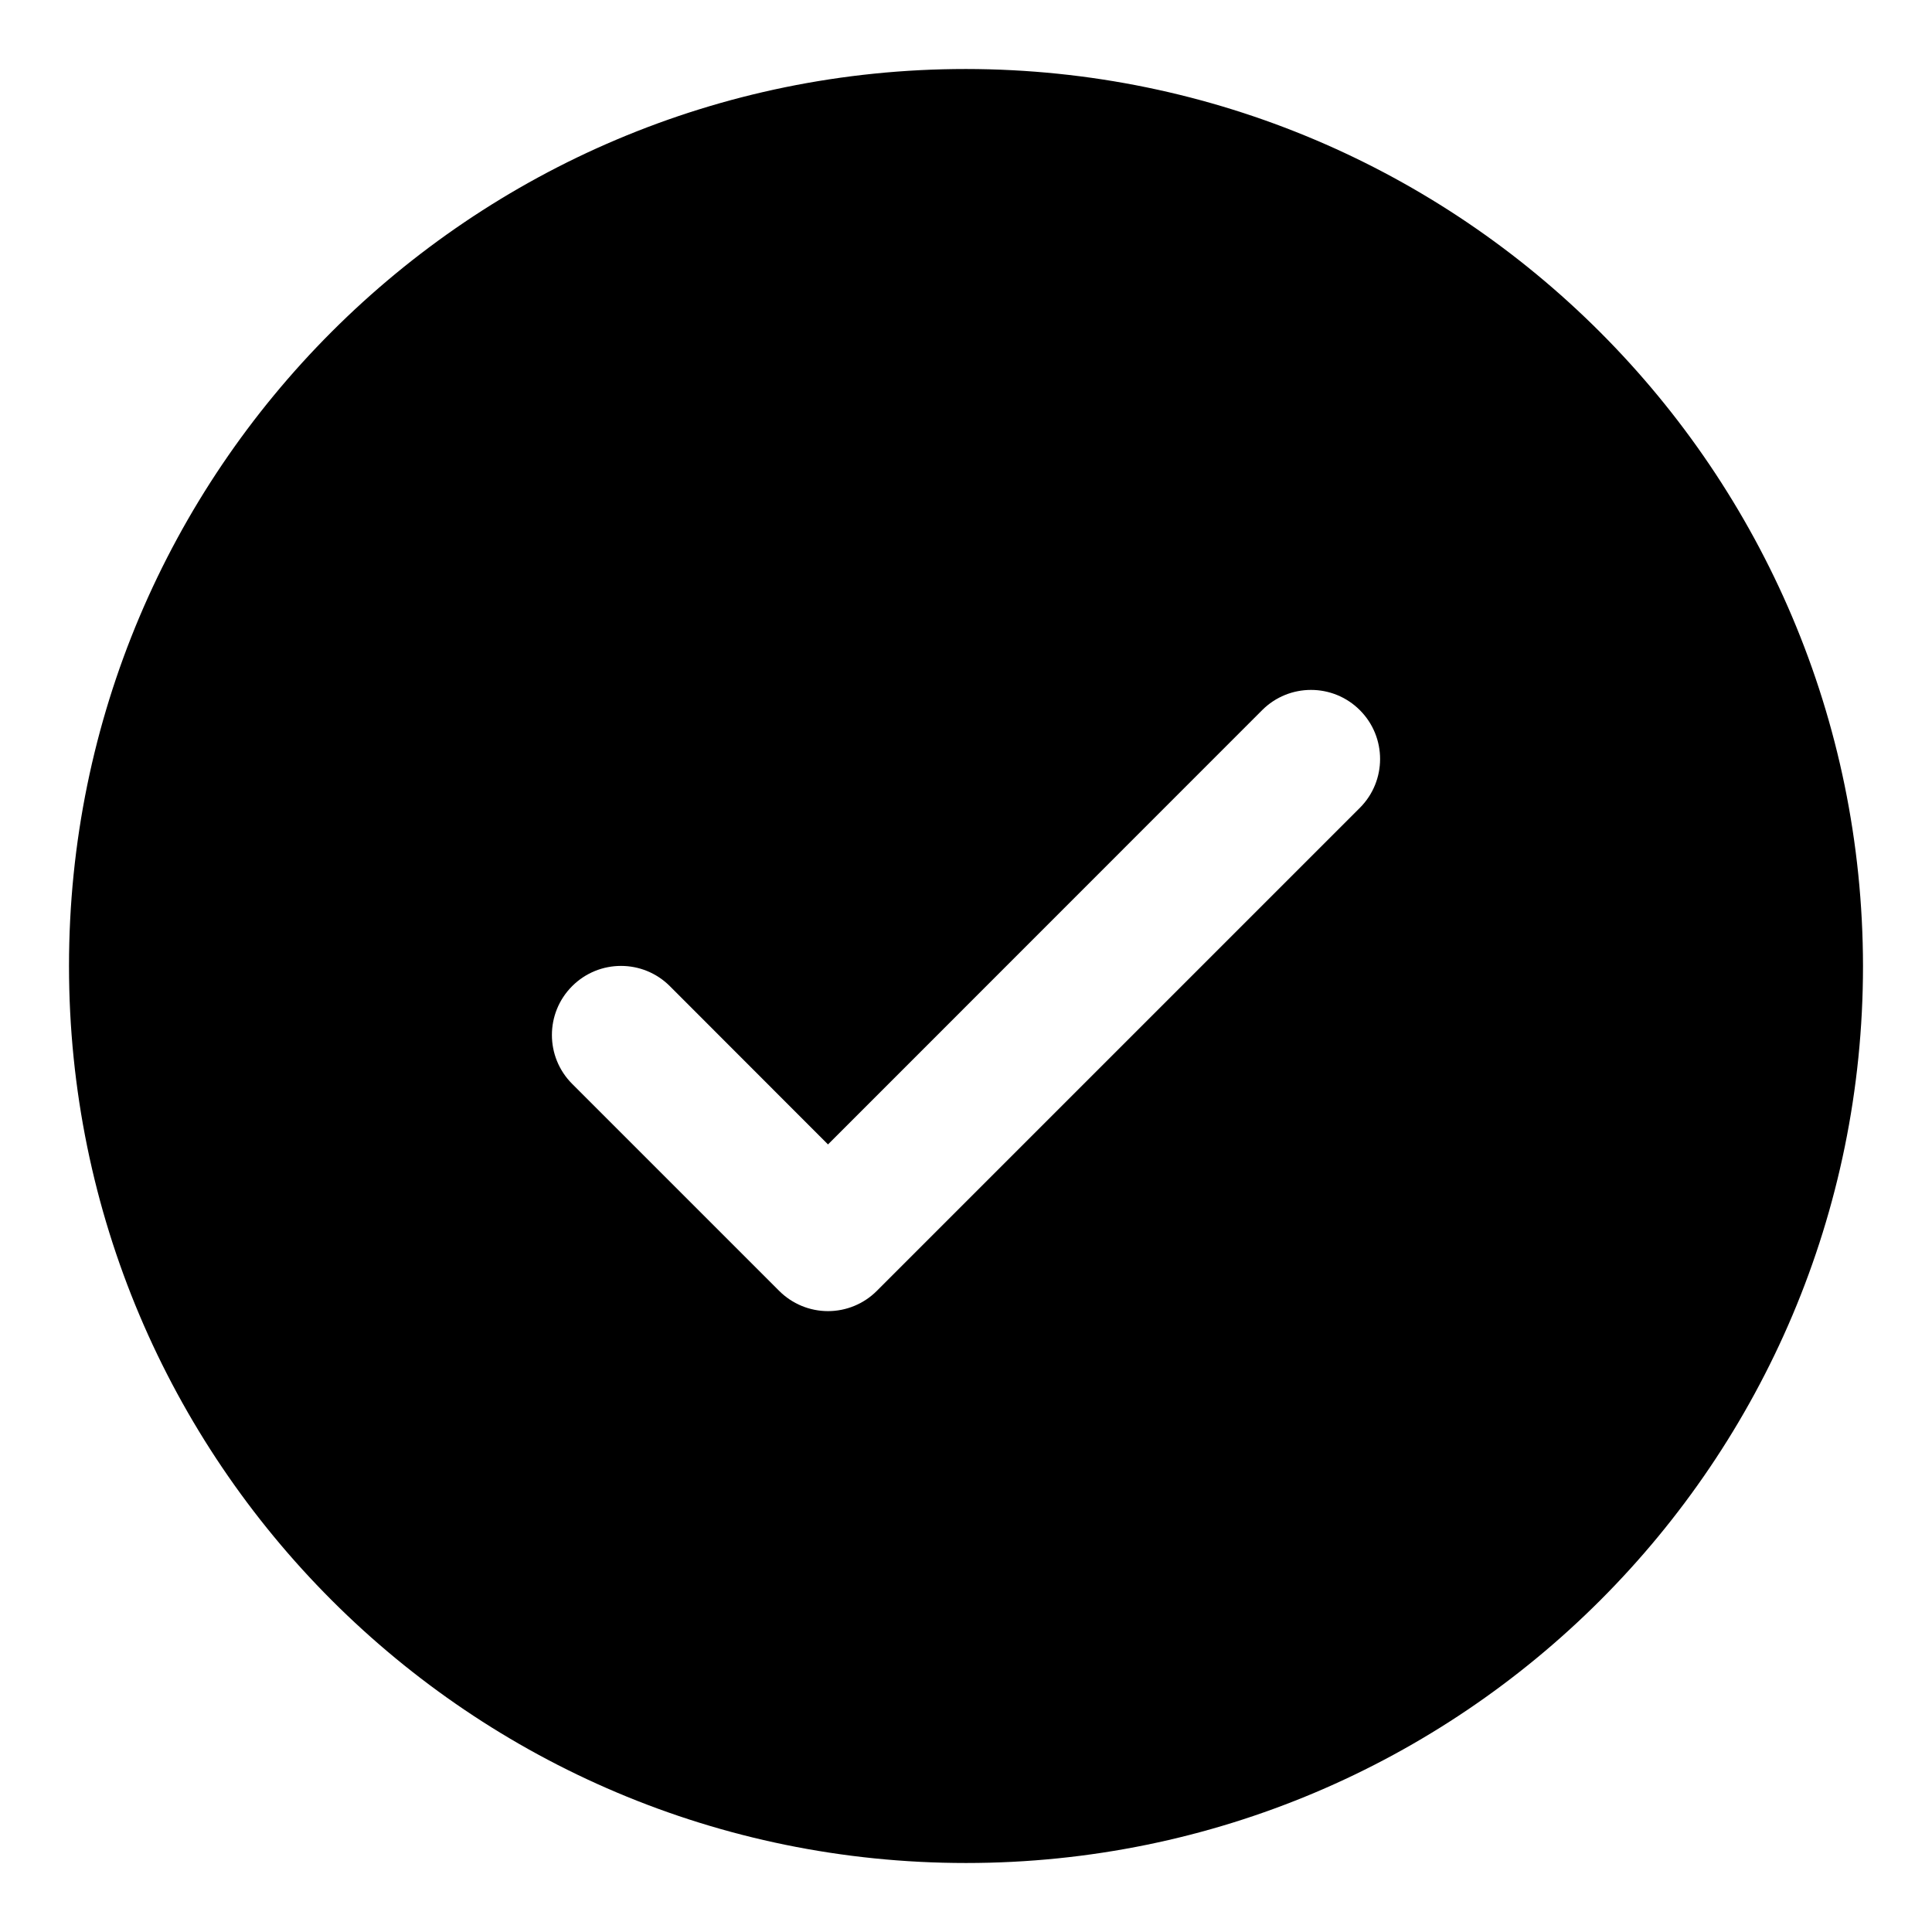
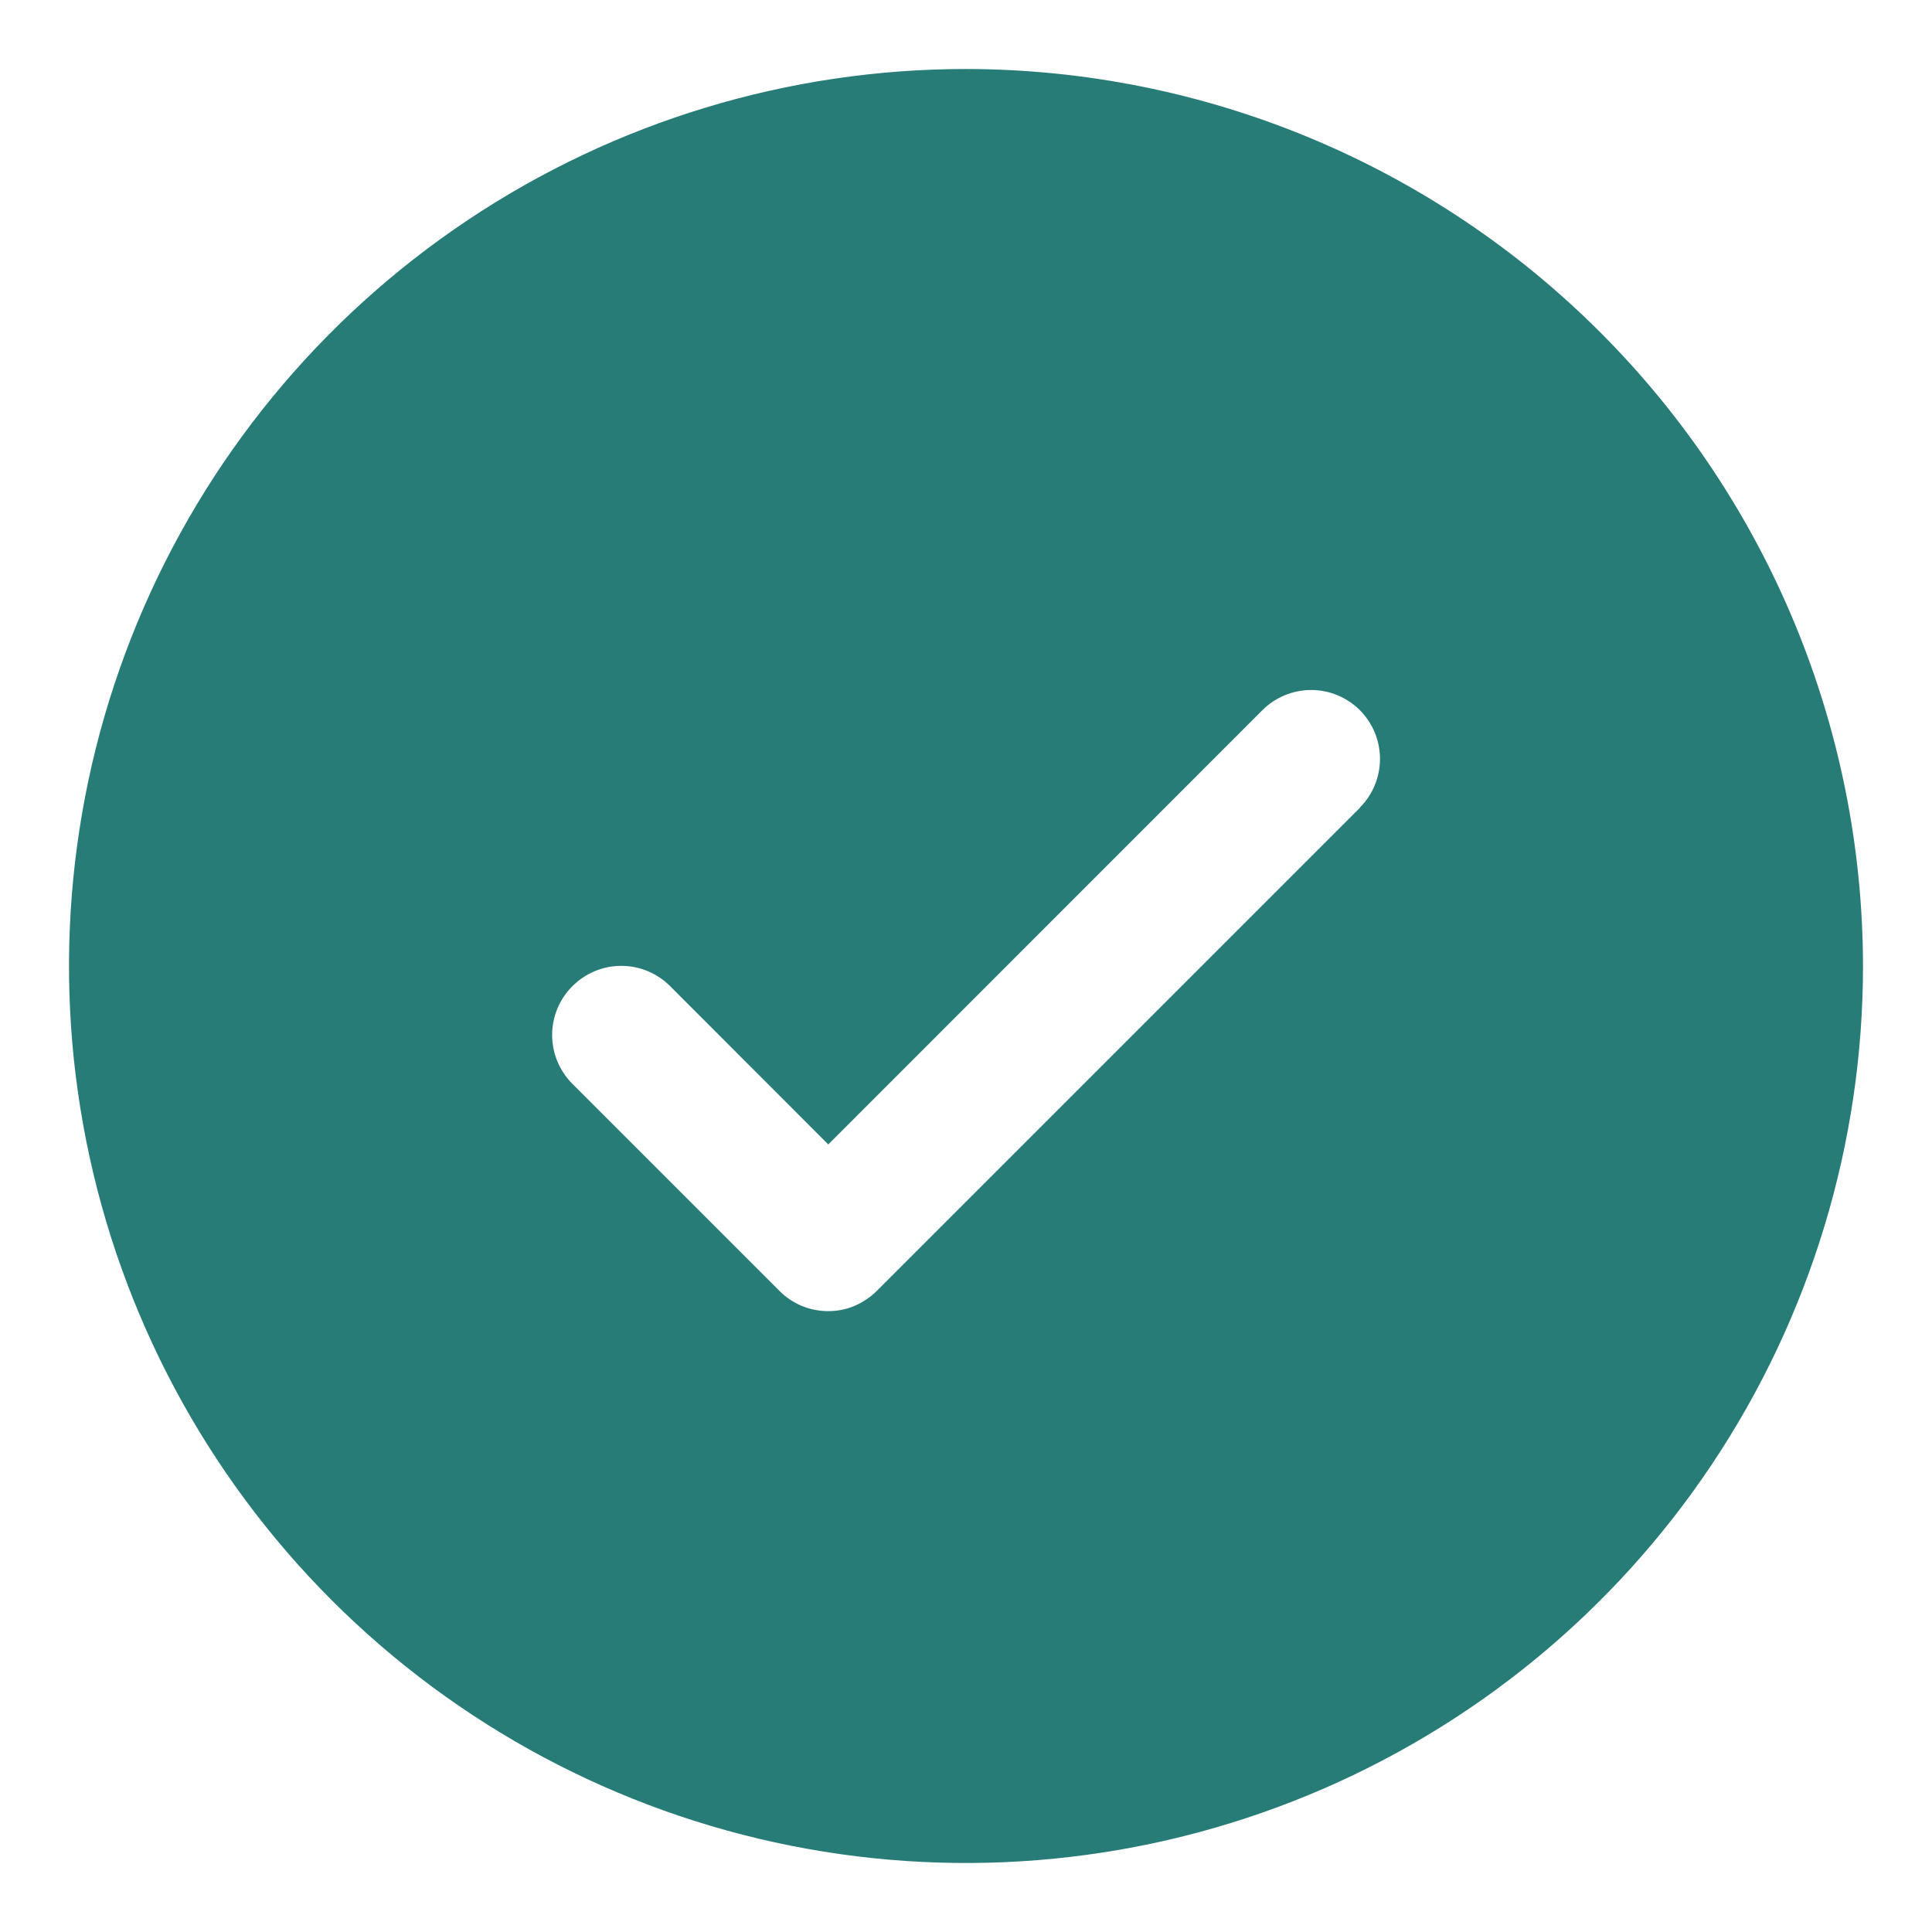
- <svg xmlns="http://www.w3.org/2000/svg" width="14" height="14" fill="none">
-   <path fill="currentColor" d="M7 .5A6.5 6.5 0 1 0 13.5 7 6.507 6.507 0 0 0 7 .5m2.854 5.354-3.5 3.5a.5.5 0 0 1-.708 0l-1.5-1.5a.5.5 0 1 1 .708-.708L6 8.293l3.146-3.147a.5.5 0 1 1 .708.708" />
+ <svg xmlns="http://www.w3.org/2000/svg" fill="none" height="14" viewBox="0 0 14 14" width="14">
+   <path d="m7 .5c-1.286 0-2.542.381-3.611 1.095-1.069.714-1.902 1.729-2.394 2.917-.492 1.188-.621 2.495-.37 3.756.251 1.261.87 2.419 1.779 3.328s2.067 1.528 3.328 1.779c1.261.251 2.568.122 3.756-.37 1.188-.492 2.203-1.325 2.917-2.394.714-1.069 1.095-2.326 1.095-3.611-.002-1.723-.687-3.376-1.906-4.594-1.219-1.219-2.871-1.904-4.594-1.906zm2.854 5.354-3.5 3.5c-.046.046-.102.083-.162.109s-.126.038-.191.038c-.066 0-.131-.013-.191-.038s-.116-.062-.162-.109l-1.5-1.5c-.094-.094-.147-.221-.147-.354s.053-.26.147-.354.221-.147.354-.147.26.053.354.147l1.146 1.147 3.146-3.147c.046-.046.102-.083.162-.108.061-.025.126-.038.191-.038.066 0 .131.013.191.038s.116.062.162.108c.046.046.083.102.108.162.025.061.038.126.038.191s-.013.131-.038.191c-.025.061-.062.116-.108.162z" fill="#277c78" />
</svg>
